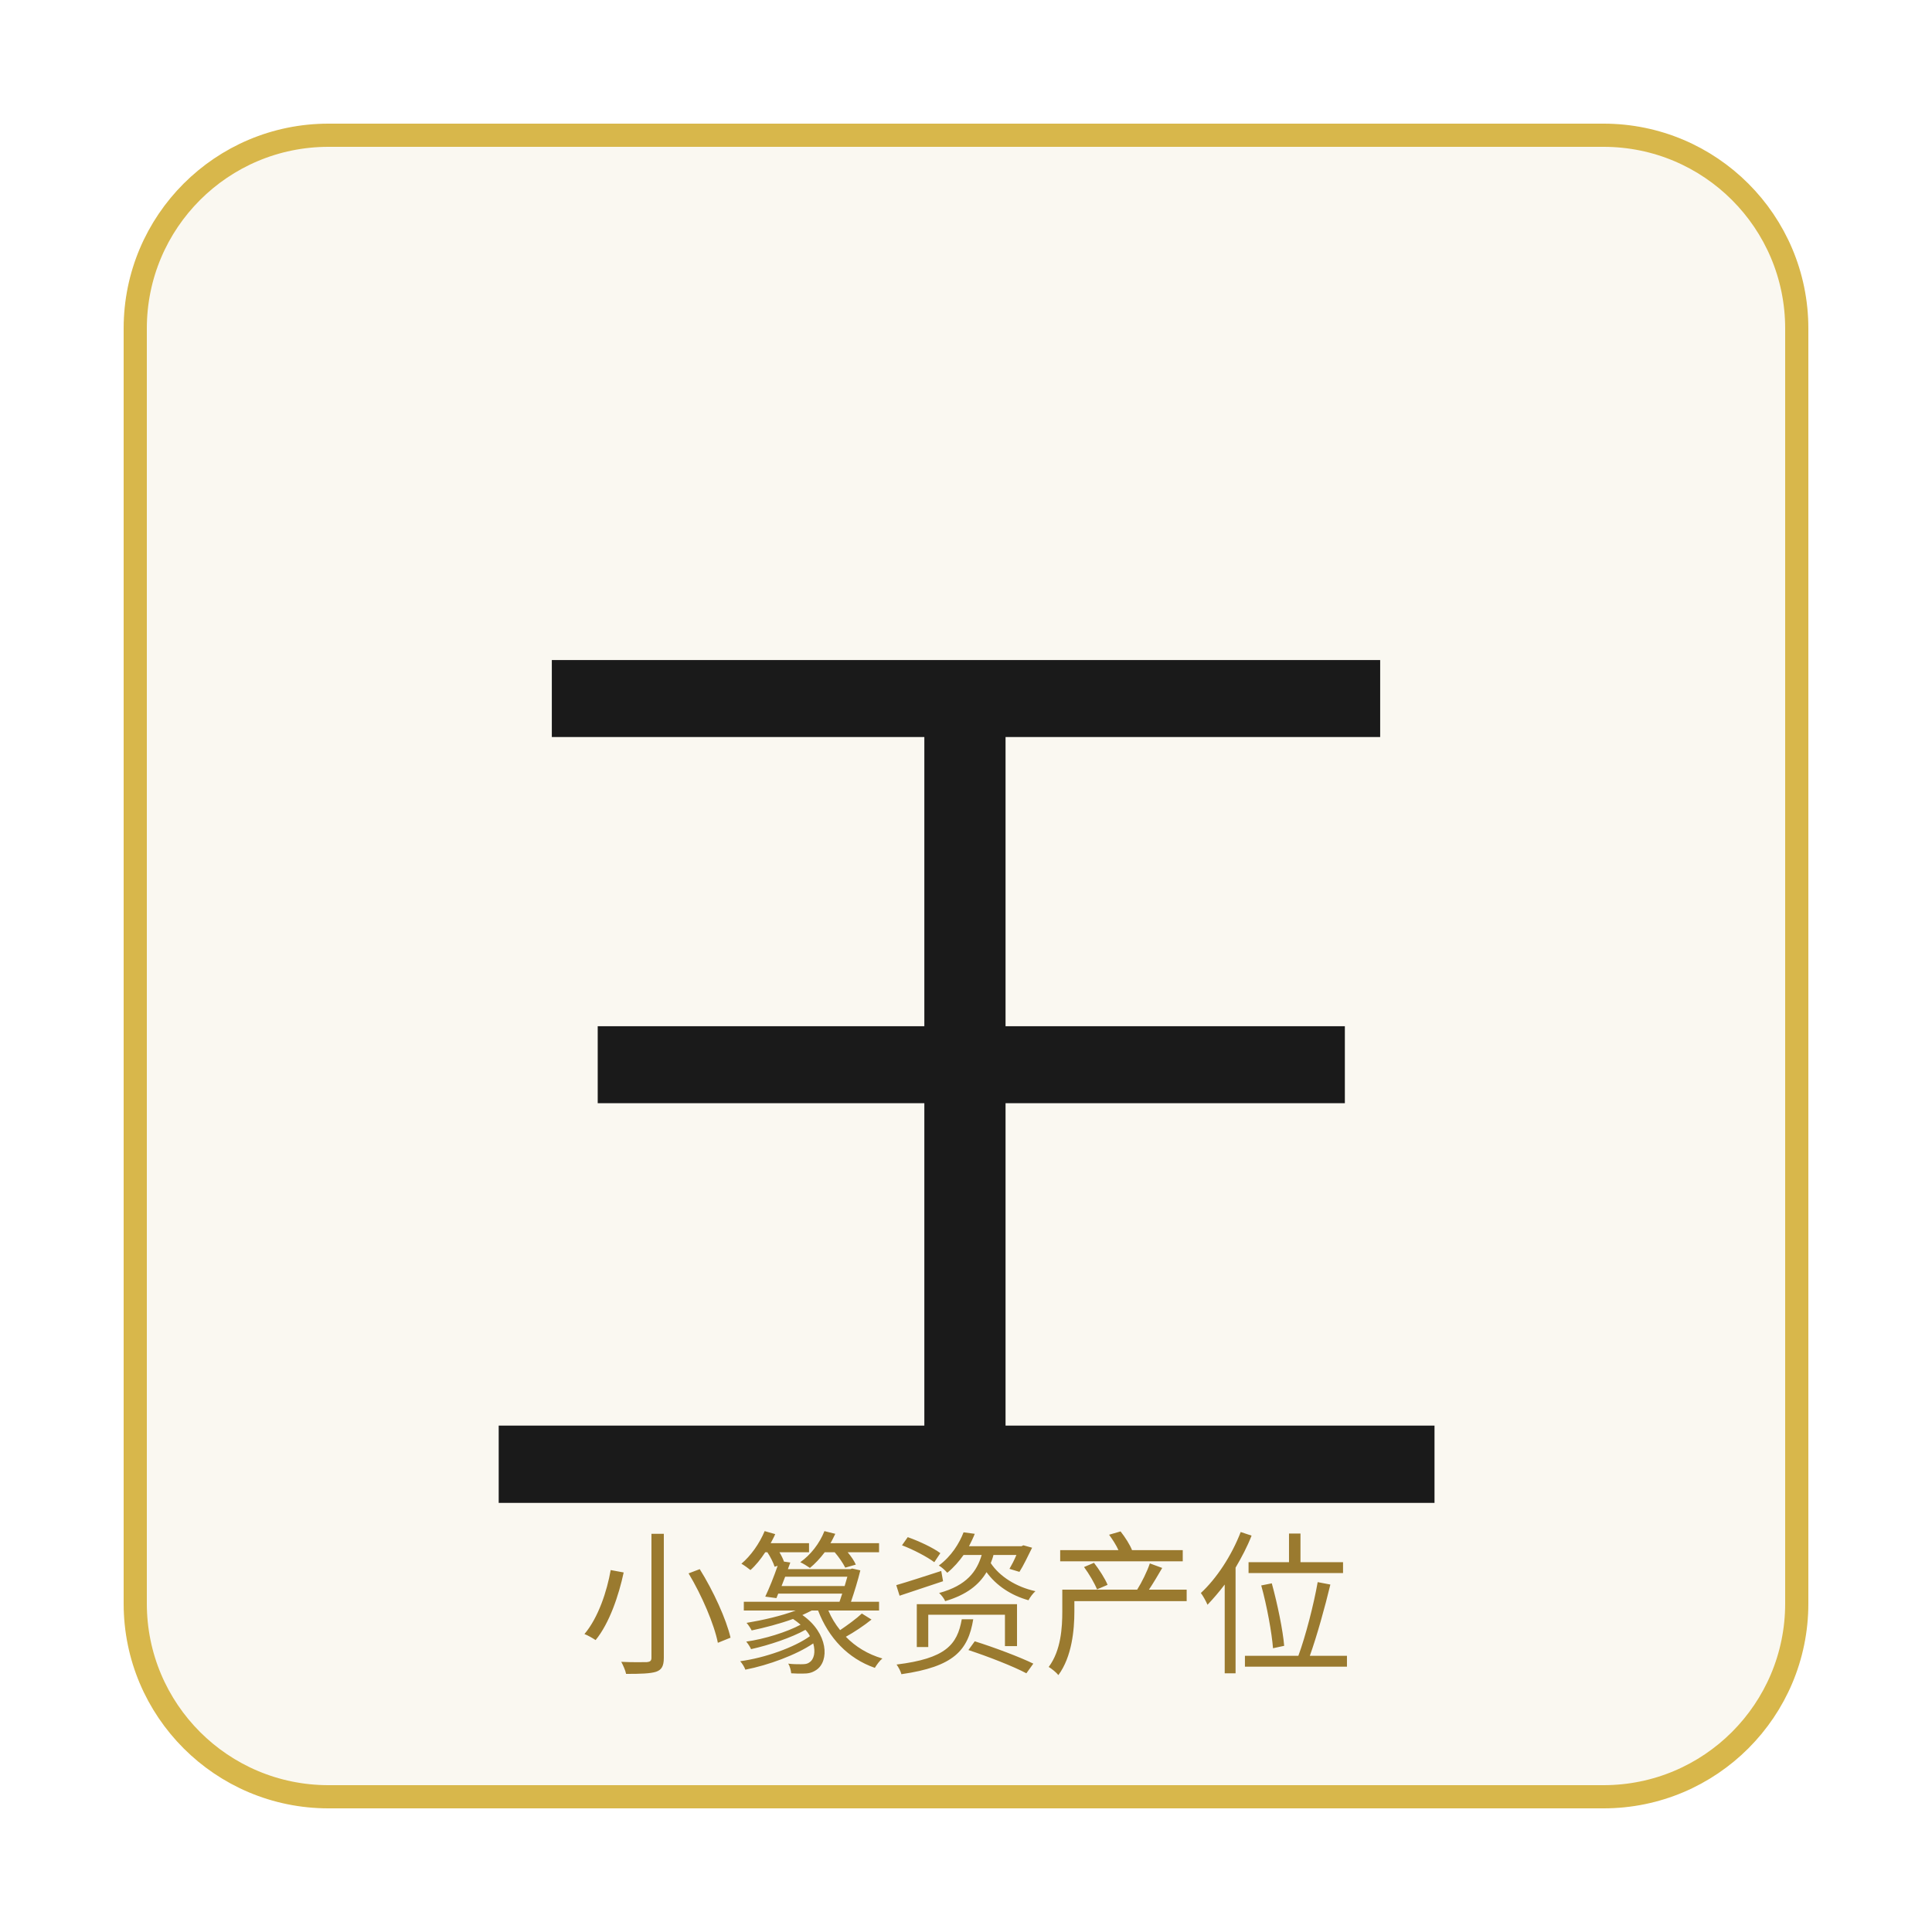
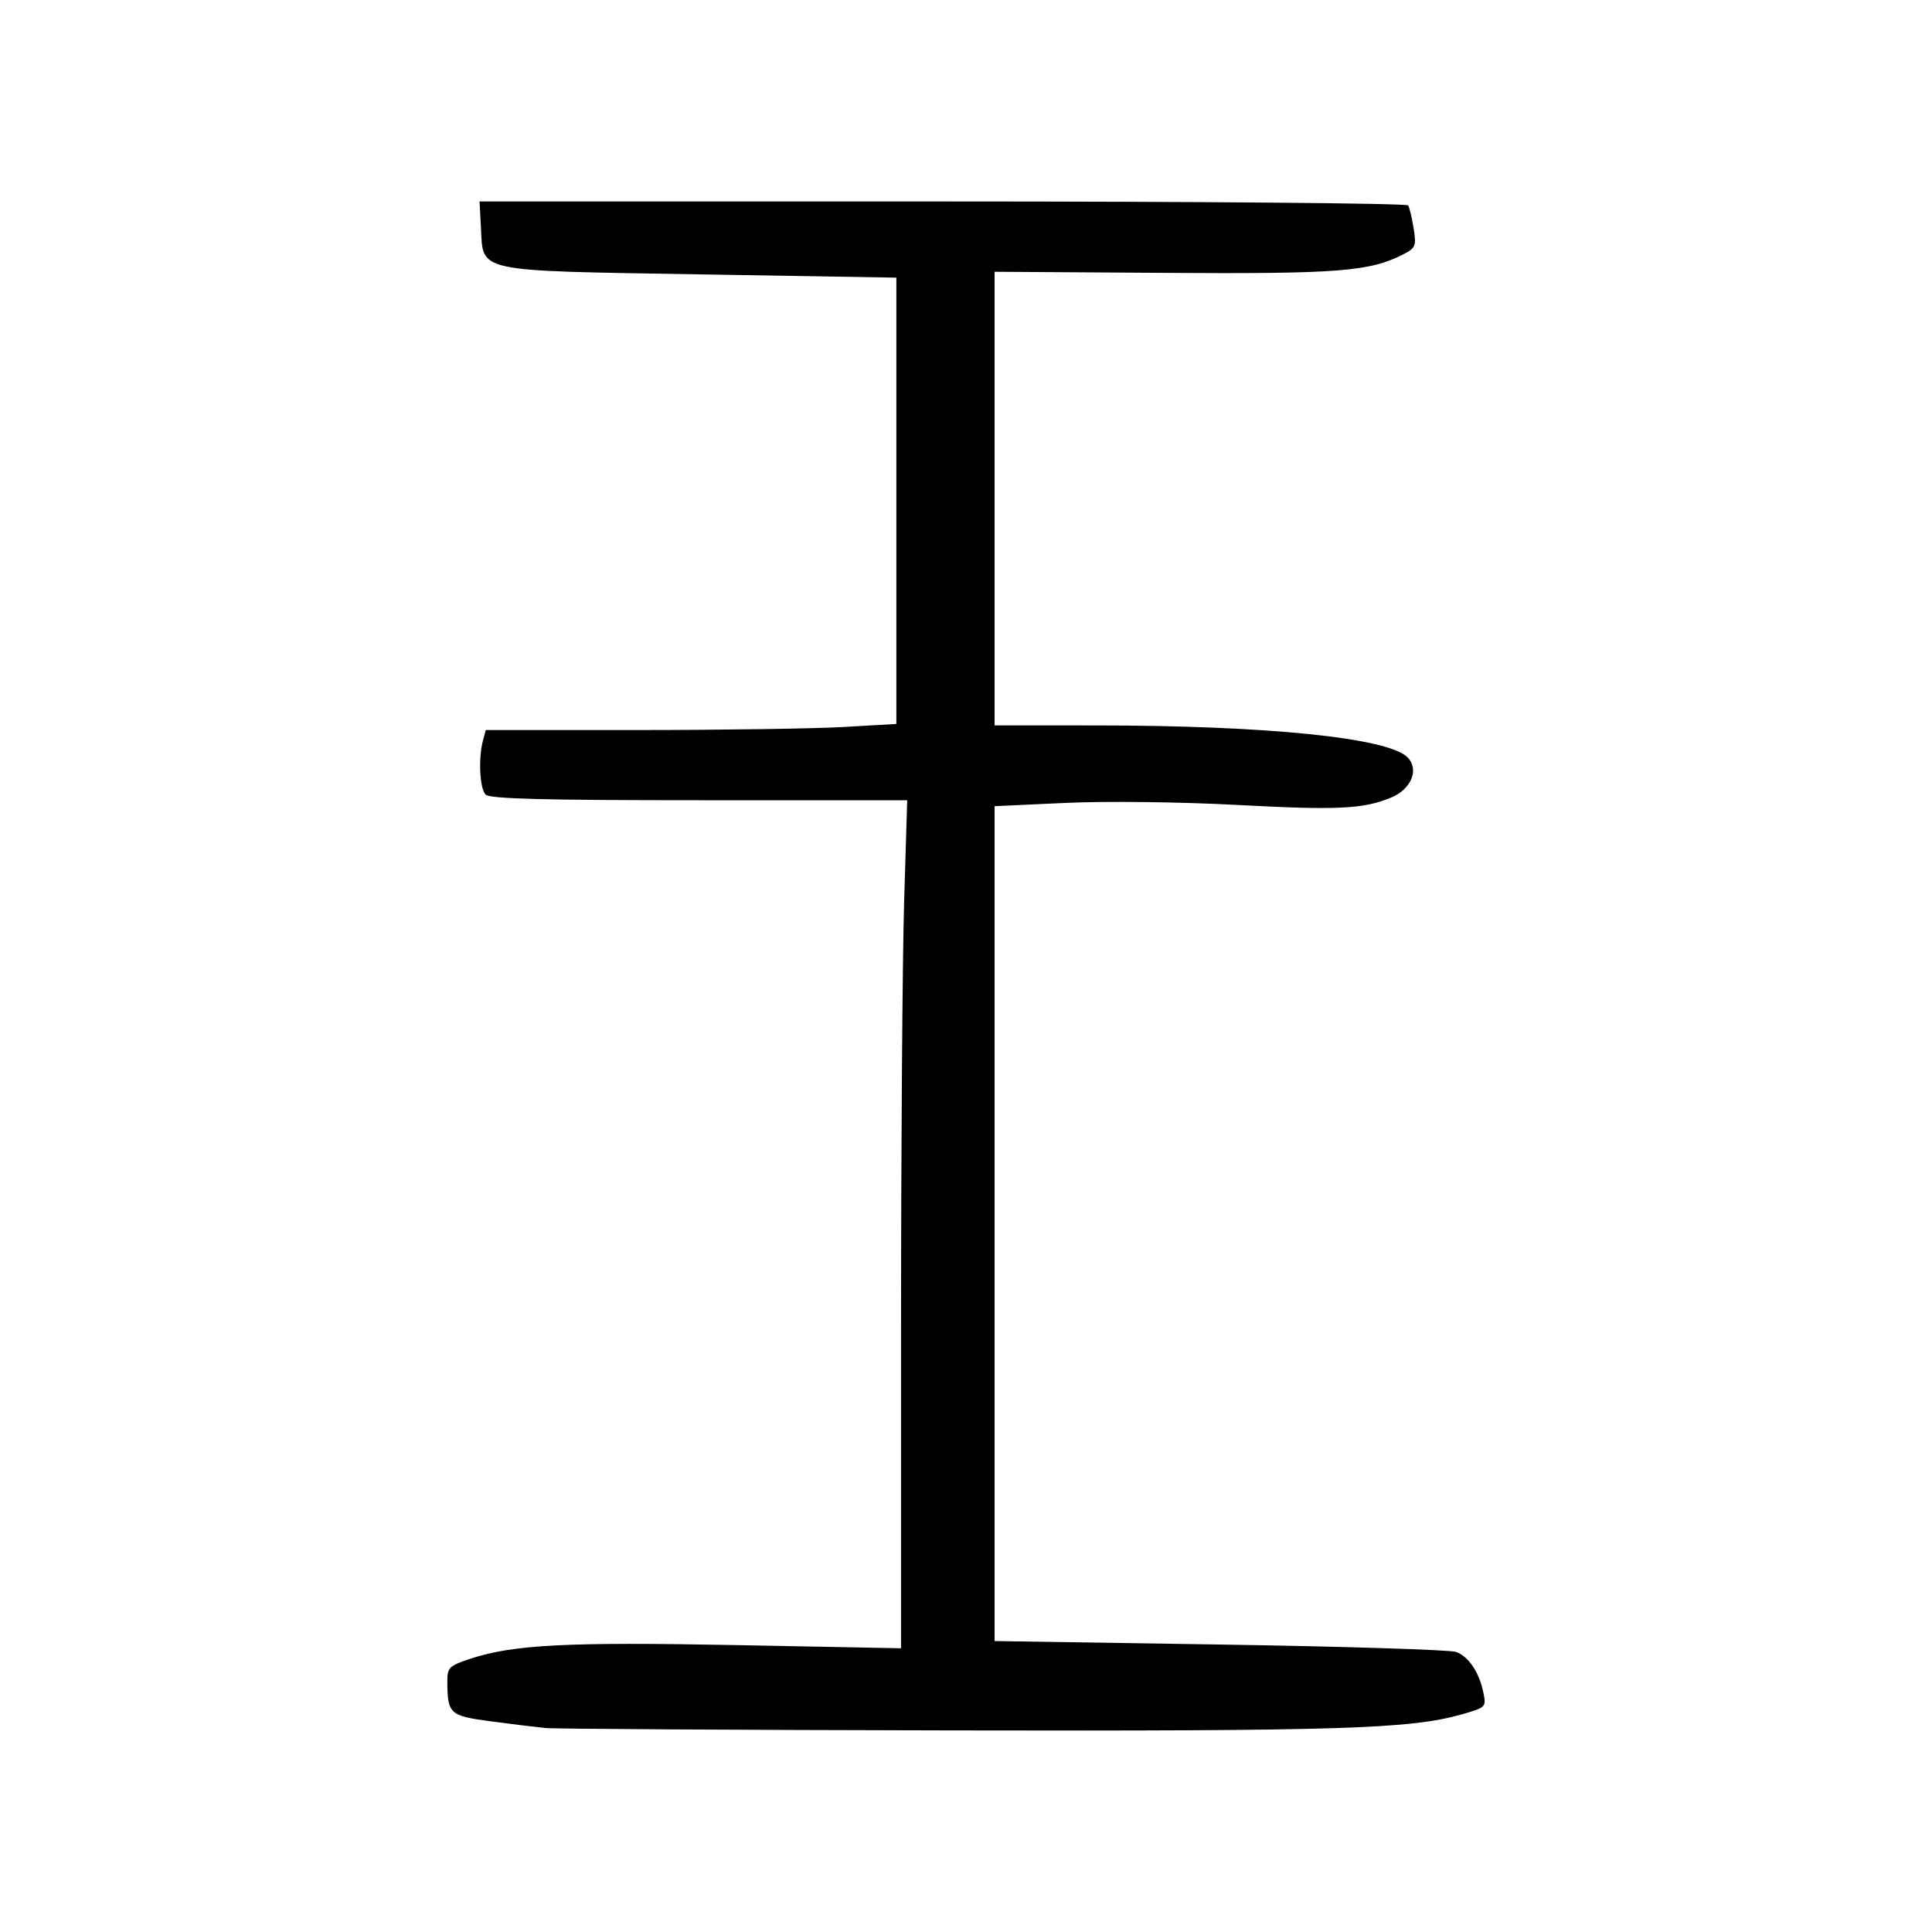
- <svg xmlns="http://www.w3.org/2000/svg" viewBox="0 0 100 100">
-   <rect x="7" y="7" width="86" height="86" rx="10" fill="#faf7f0" stroke="#d4af37" stroke-width="1.2" opacity="0.9" />
-   <text x="50" y="57" text-anchor="middle" dominant-baseline="middle" fill="#1a1a1a" font-size="54" font-family="STSong, Songti SC, serif">王</text>
-   <text x="50" y="86" text-anchor="middle" fill="#9a7a2f" font-size="8" font-family="PingFang SC, sans-serif">小篆资产位</text>
+ <svg xmlns="http://www.w3.org/2000/svg" viewBox="0 0 300 300" height="300" width="300" id="svg116" version="1.1">
+   <defs id="defs120" />
+   <path id="path126" d="m 84.707,268.328 c -1.398,-0.139 -5.209,-0.606 -8.467,-1.039 -6.447,-0.856 -6.755,-1.138 -6.777,-6.227 -0.009,-2.11 0.284,-2.4 3.5,-3.468 6.678,-2.218 14.999,-2.649 41.345,-2.144 l 25.605,0.492 10e-4,-50.042 c 7.3e-4,-27.523 0.216,-57.151 0.479,-65.841 l 0.477,-15.799 h -32.295 c -24.15,0 -32.515,-0.22 -33.167,-0.872 -0.92,-0.92 -1.152,-5.634 -0.414,-8.39 l 0.438,-1.634 23.705,-0.004 c 13.038,-0.001 27.382,-0.215 31.877,-0.474 l 8.172,-0.471 V 77.765 43.113 L 108.859,42.607 C 73.505,42.017 75.052,42.344 74.683,35.386 l -0.218,-4.103 h 71.906 c 39.548,0 72.077,0.276 72.286,0.614 0.209,0.338 0.592,1.944 0.852,3.57 0.437,2.73 0.314,3.038 -1.608,4.025 -5.218,2.679 -10.062,3.055 -37.129,2.879 l -26.332,-0.171 v 35.219 35.219 l 15.799,0.007 c 26.6,0.012 45.293,1.924 48.309,4.941 1.867,1.867 0.609,4.969 -2.542,6.265 -4.338,1.785 -8.293,1.973 -23.909,1.14 -8.823,-0.471 -20.275,-0.608 -26.58,-0.318 l -11.077,0.509 v 64.82 64.82 l 35.037,0.541 c 19.27,0.298 35.76,0.816 36.645,1.152 1.946,0.74 3.552,3.134 4.205,6.271 0.478,2.296 0.435,2.34 -3.379,3.426 -7.955,2.265 -18.688,2.602 -79.304,2.485 -33.217,-0.064 -61.539,-0.23 -62.938,-0.369 z" style="fill:#000000;stroke-width:0.726" />
</svg>
